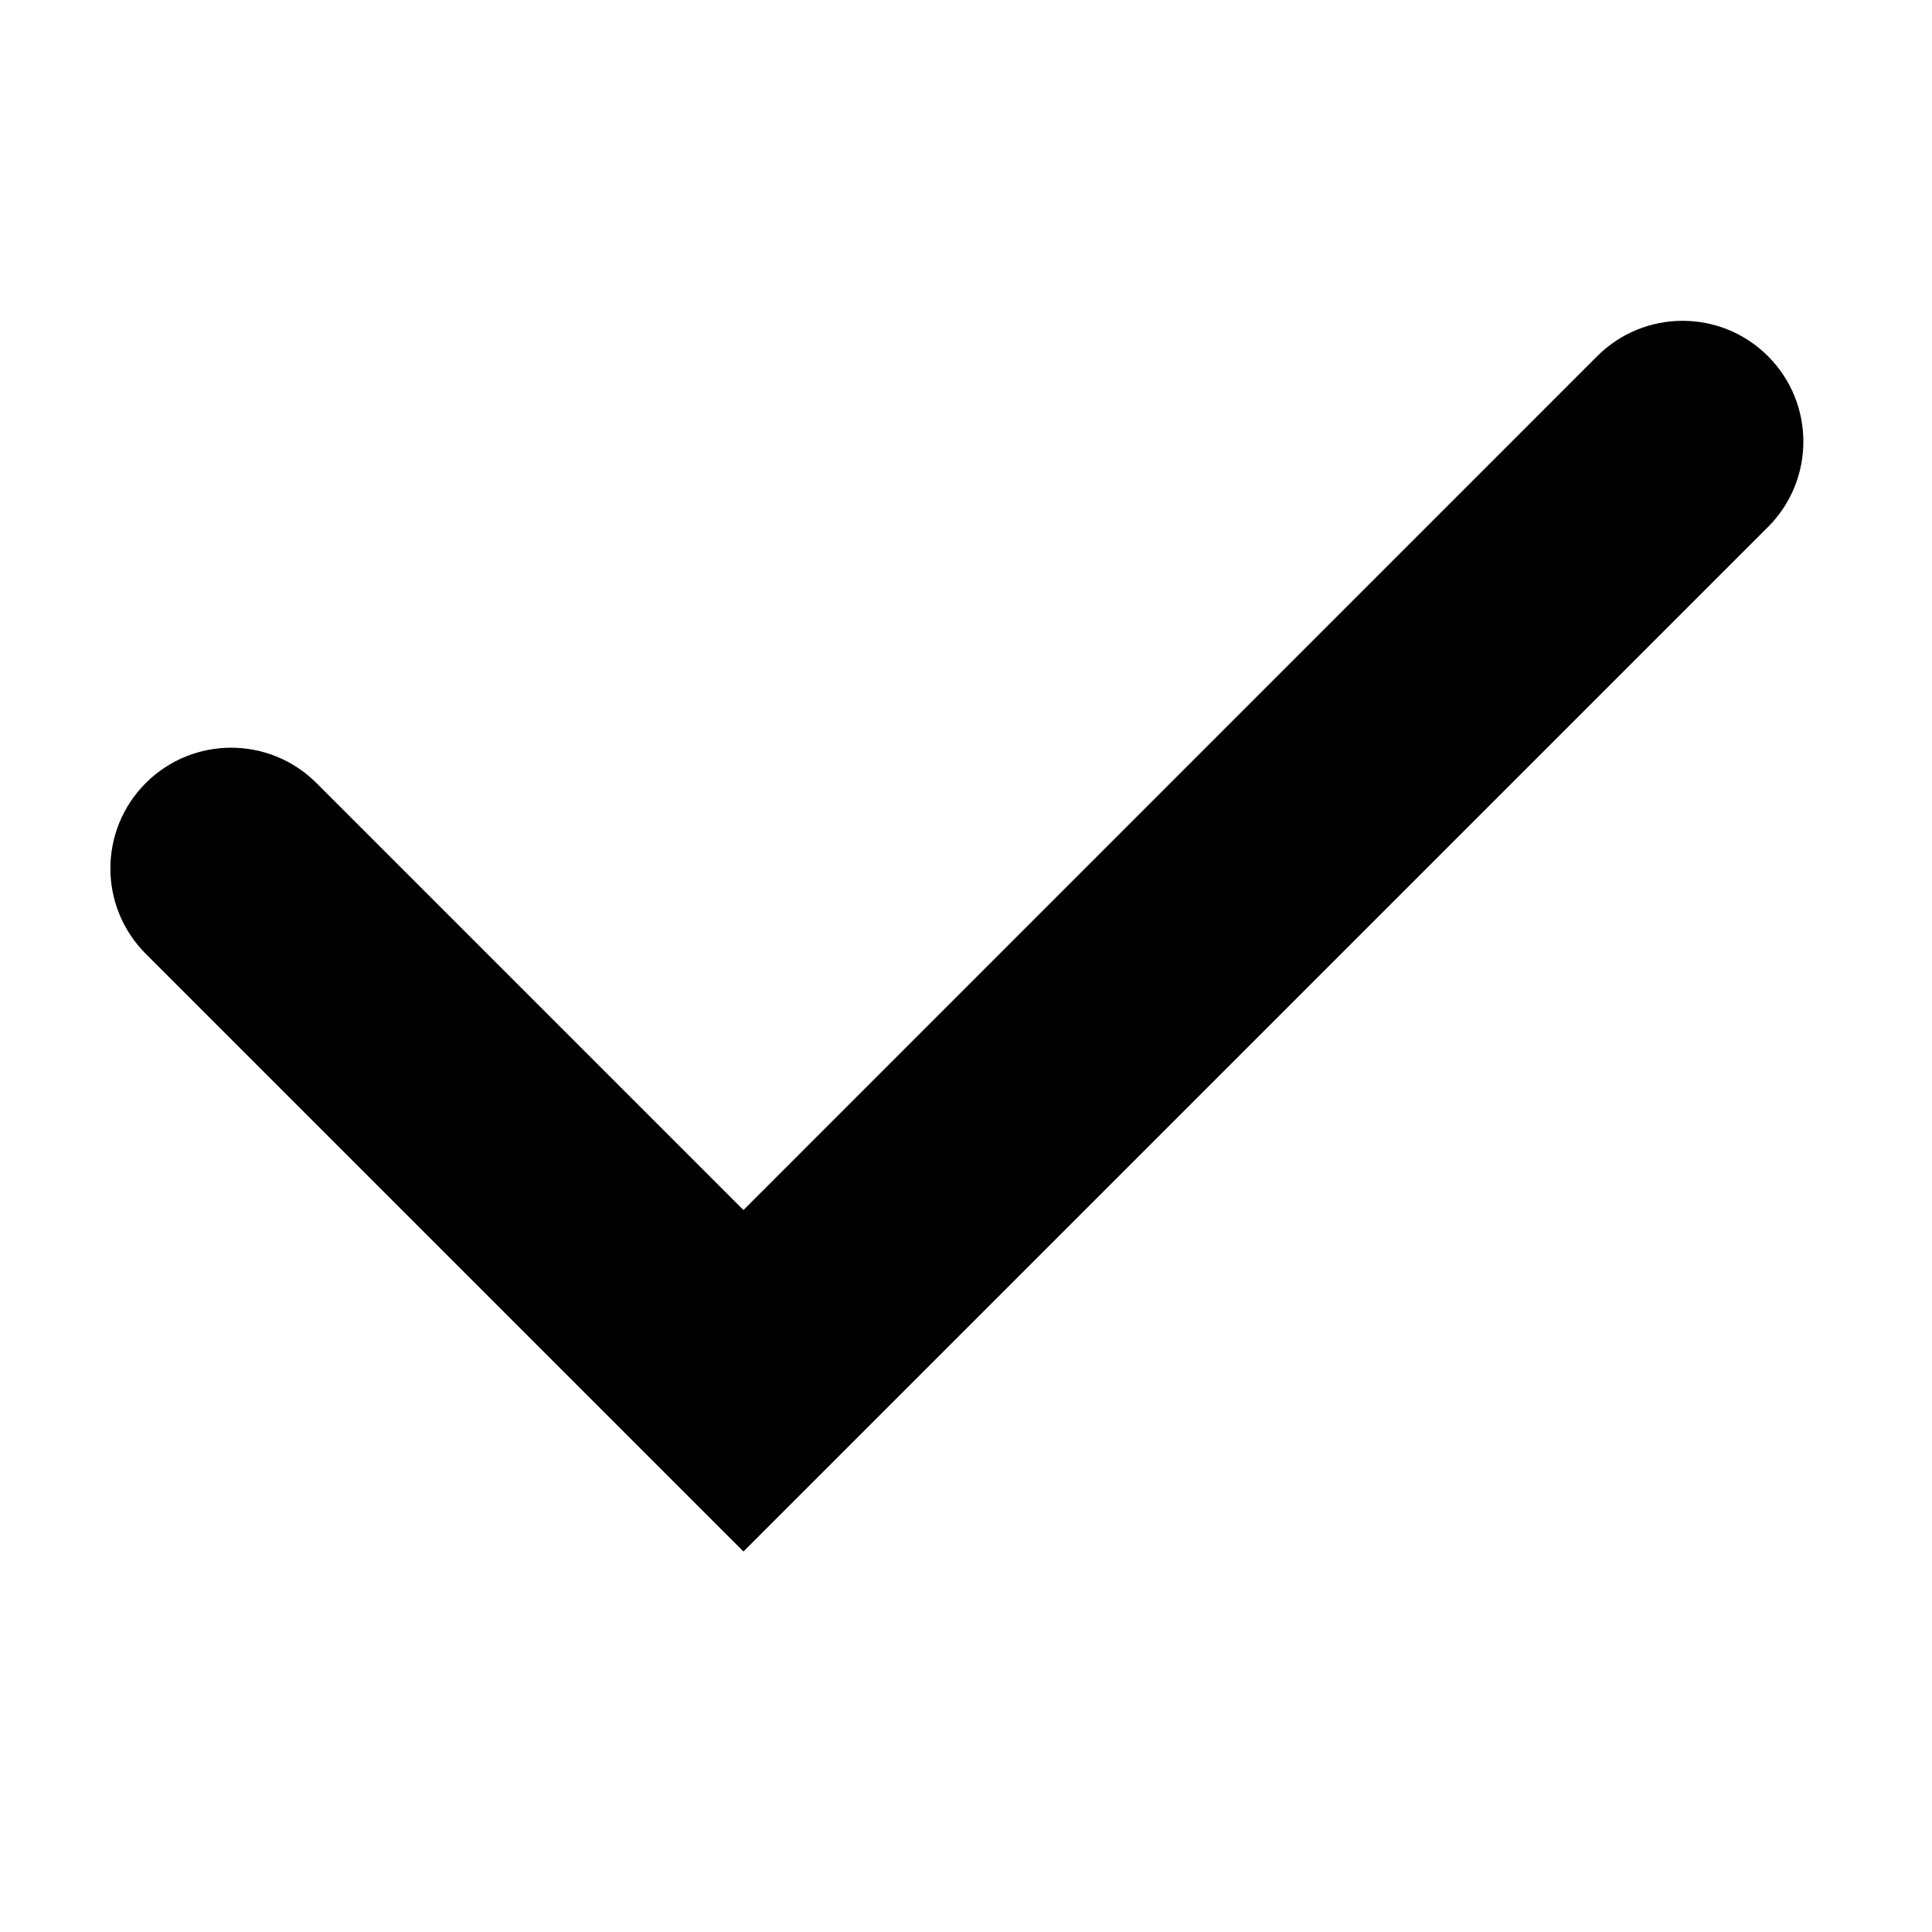
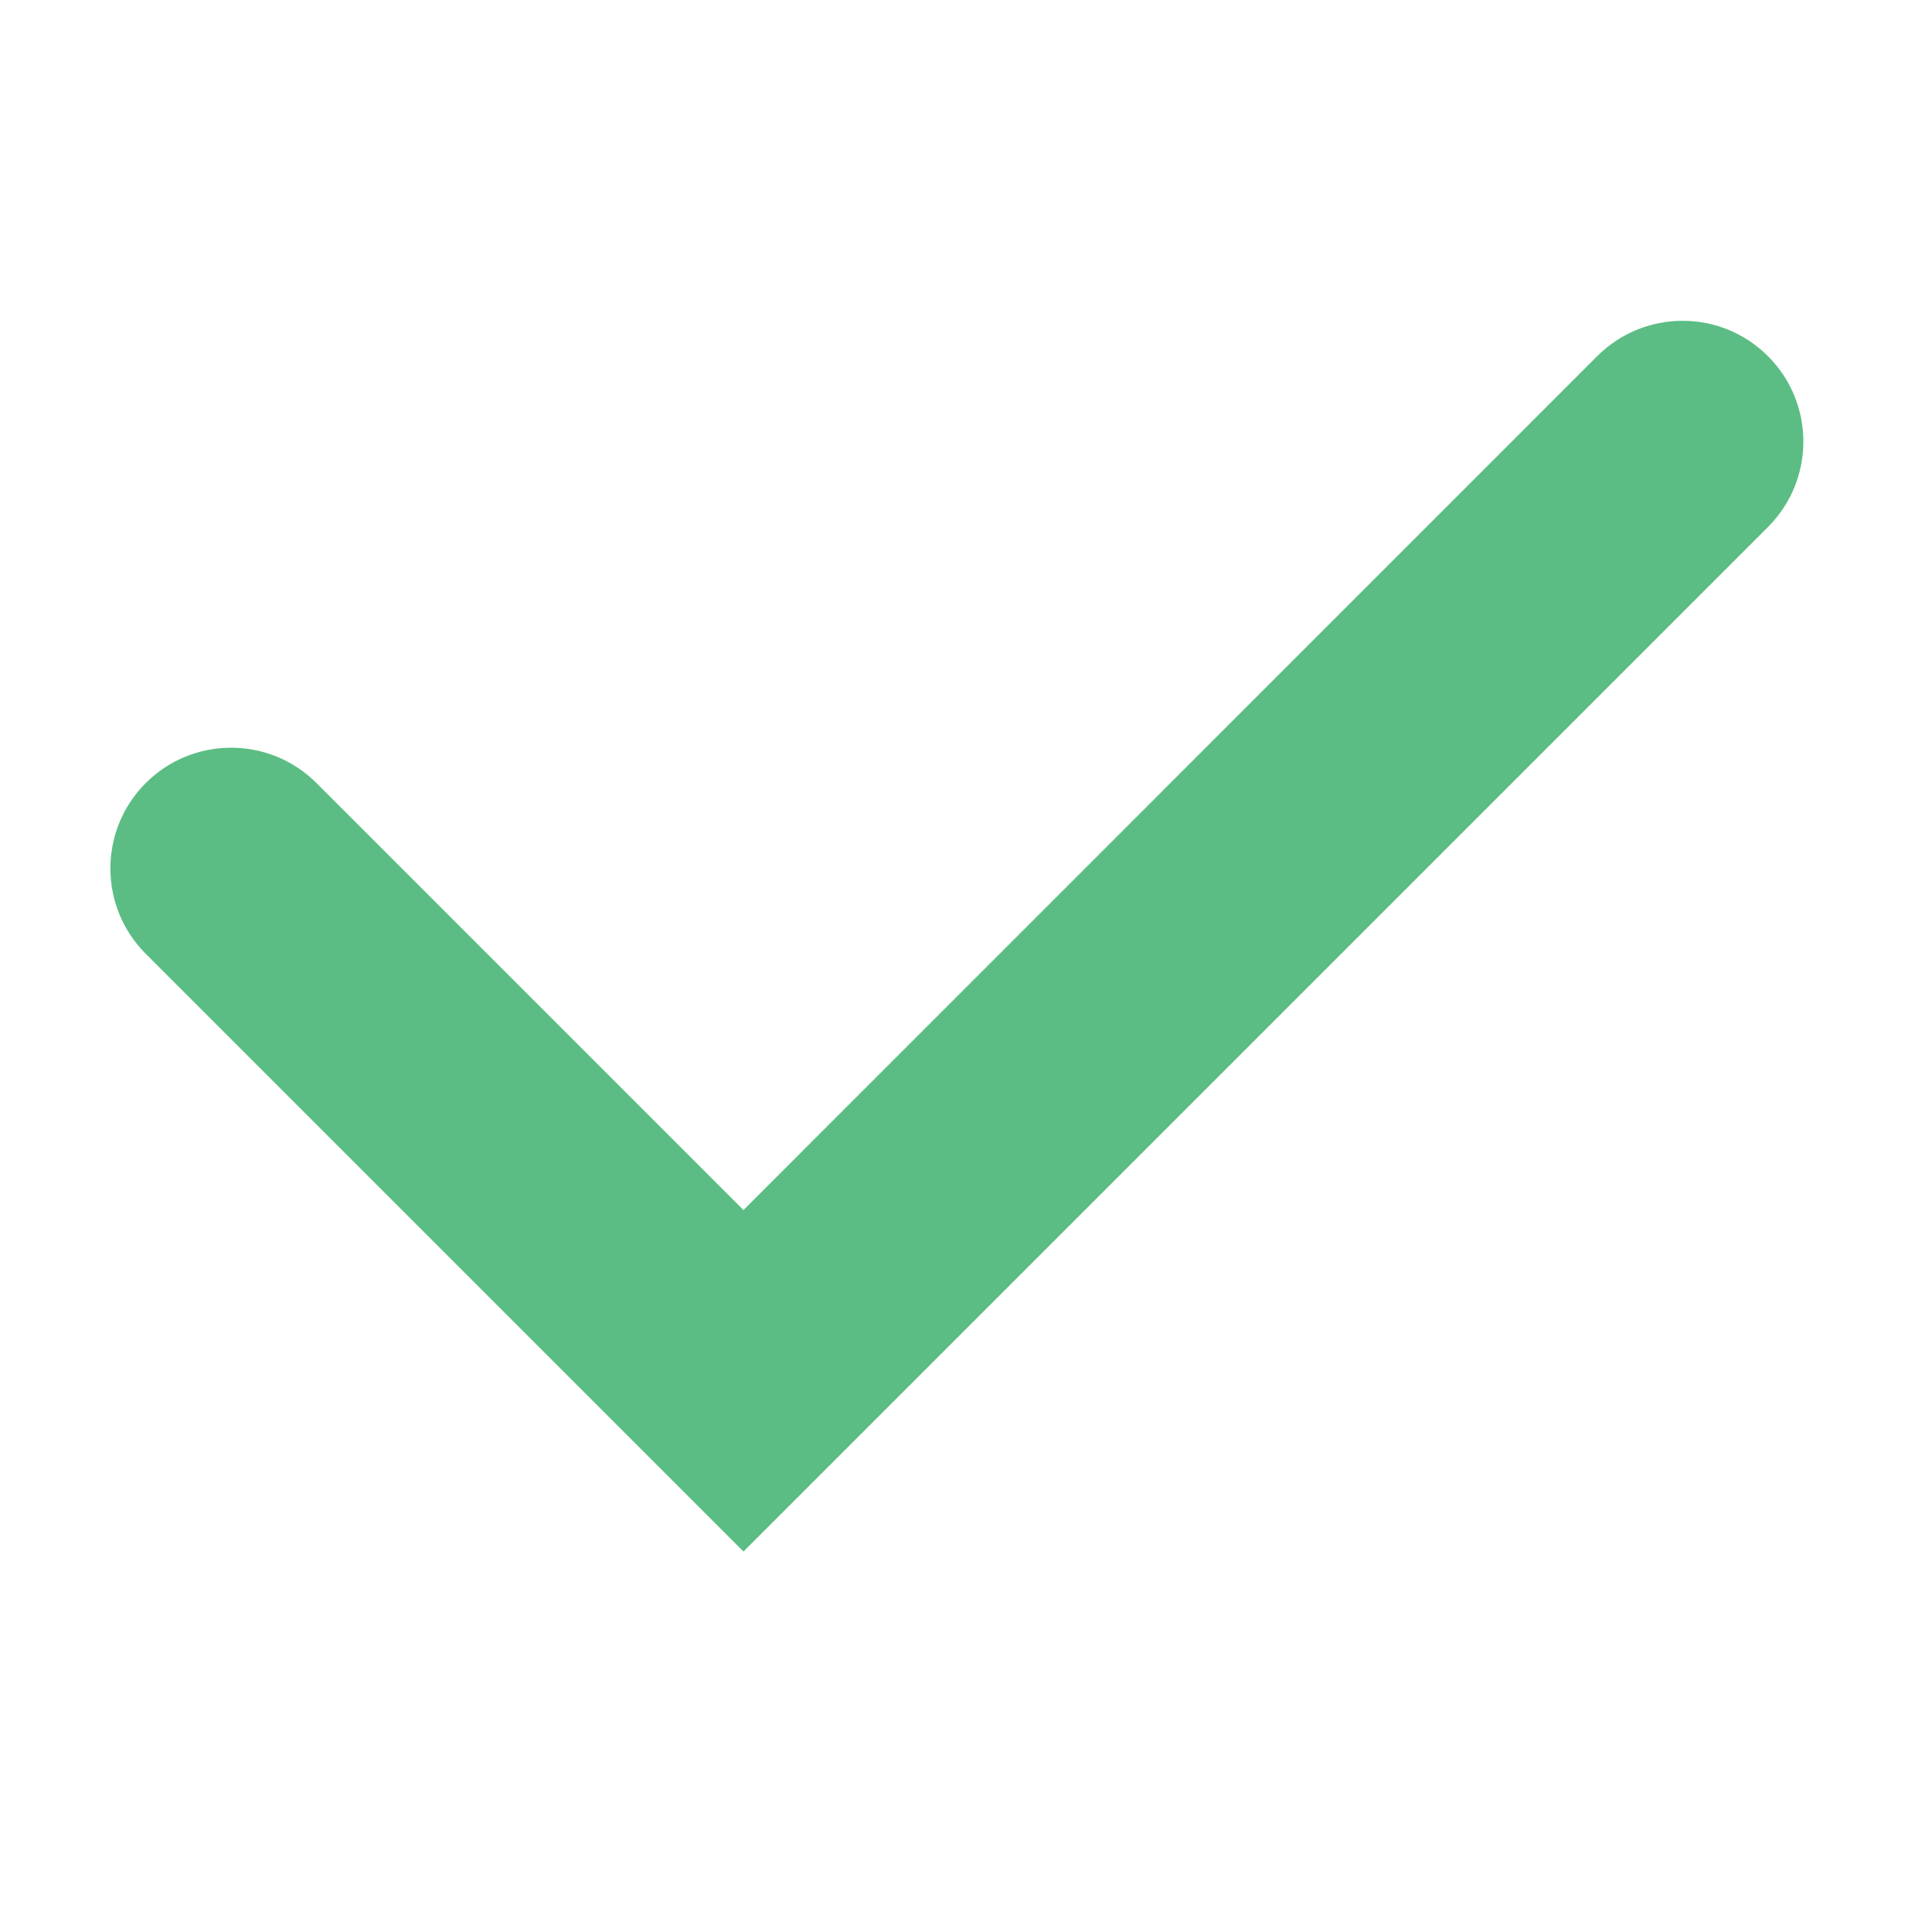
<svg xmlns="http://www.w3.org/2000/svg" width="800px" height="800px" viewBox="0 0 1024 1024">
-   <path fill="#000000" d="M77.248 415.04a64 64 0 0 1 90.496 0l226.304 226.304L846.528 188.8a64 64 0 1 1 90.56 90.496l-543.04 543.04-316.8-316.8a64 64 0 0 1 0-90.496z" />
+   <path fill="#5bbd83" d="M77.248 415.04a64 64 0 0 1 90.496 0l226.304 226.304L846.528 188.8a64 64 0 1 1 90.56 90.496l-543.04 543.04-316.8-316.8a64 64 0 0 1 0-90.496z" />
</svg>
